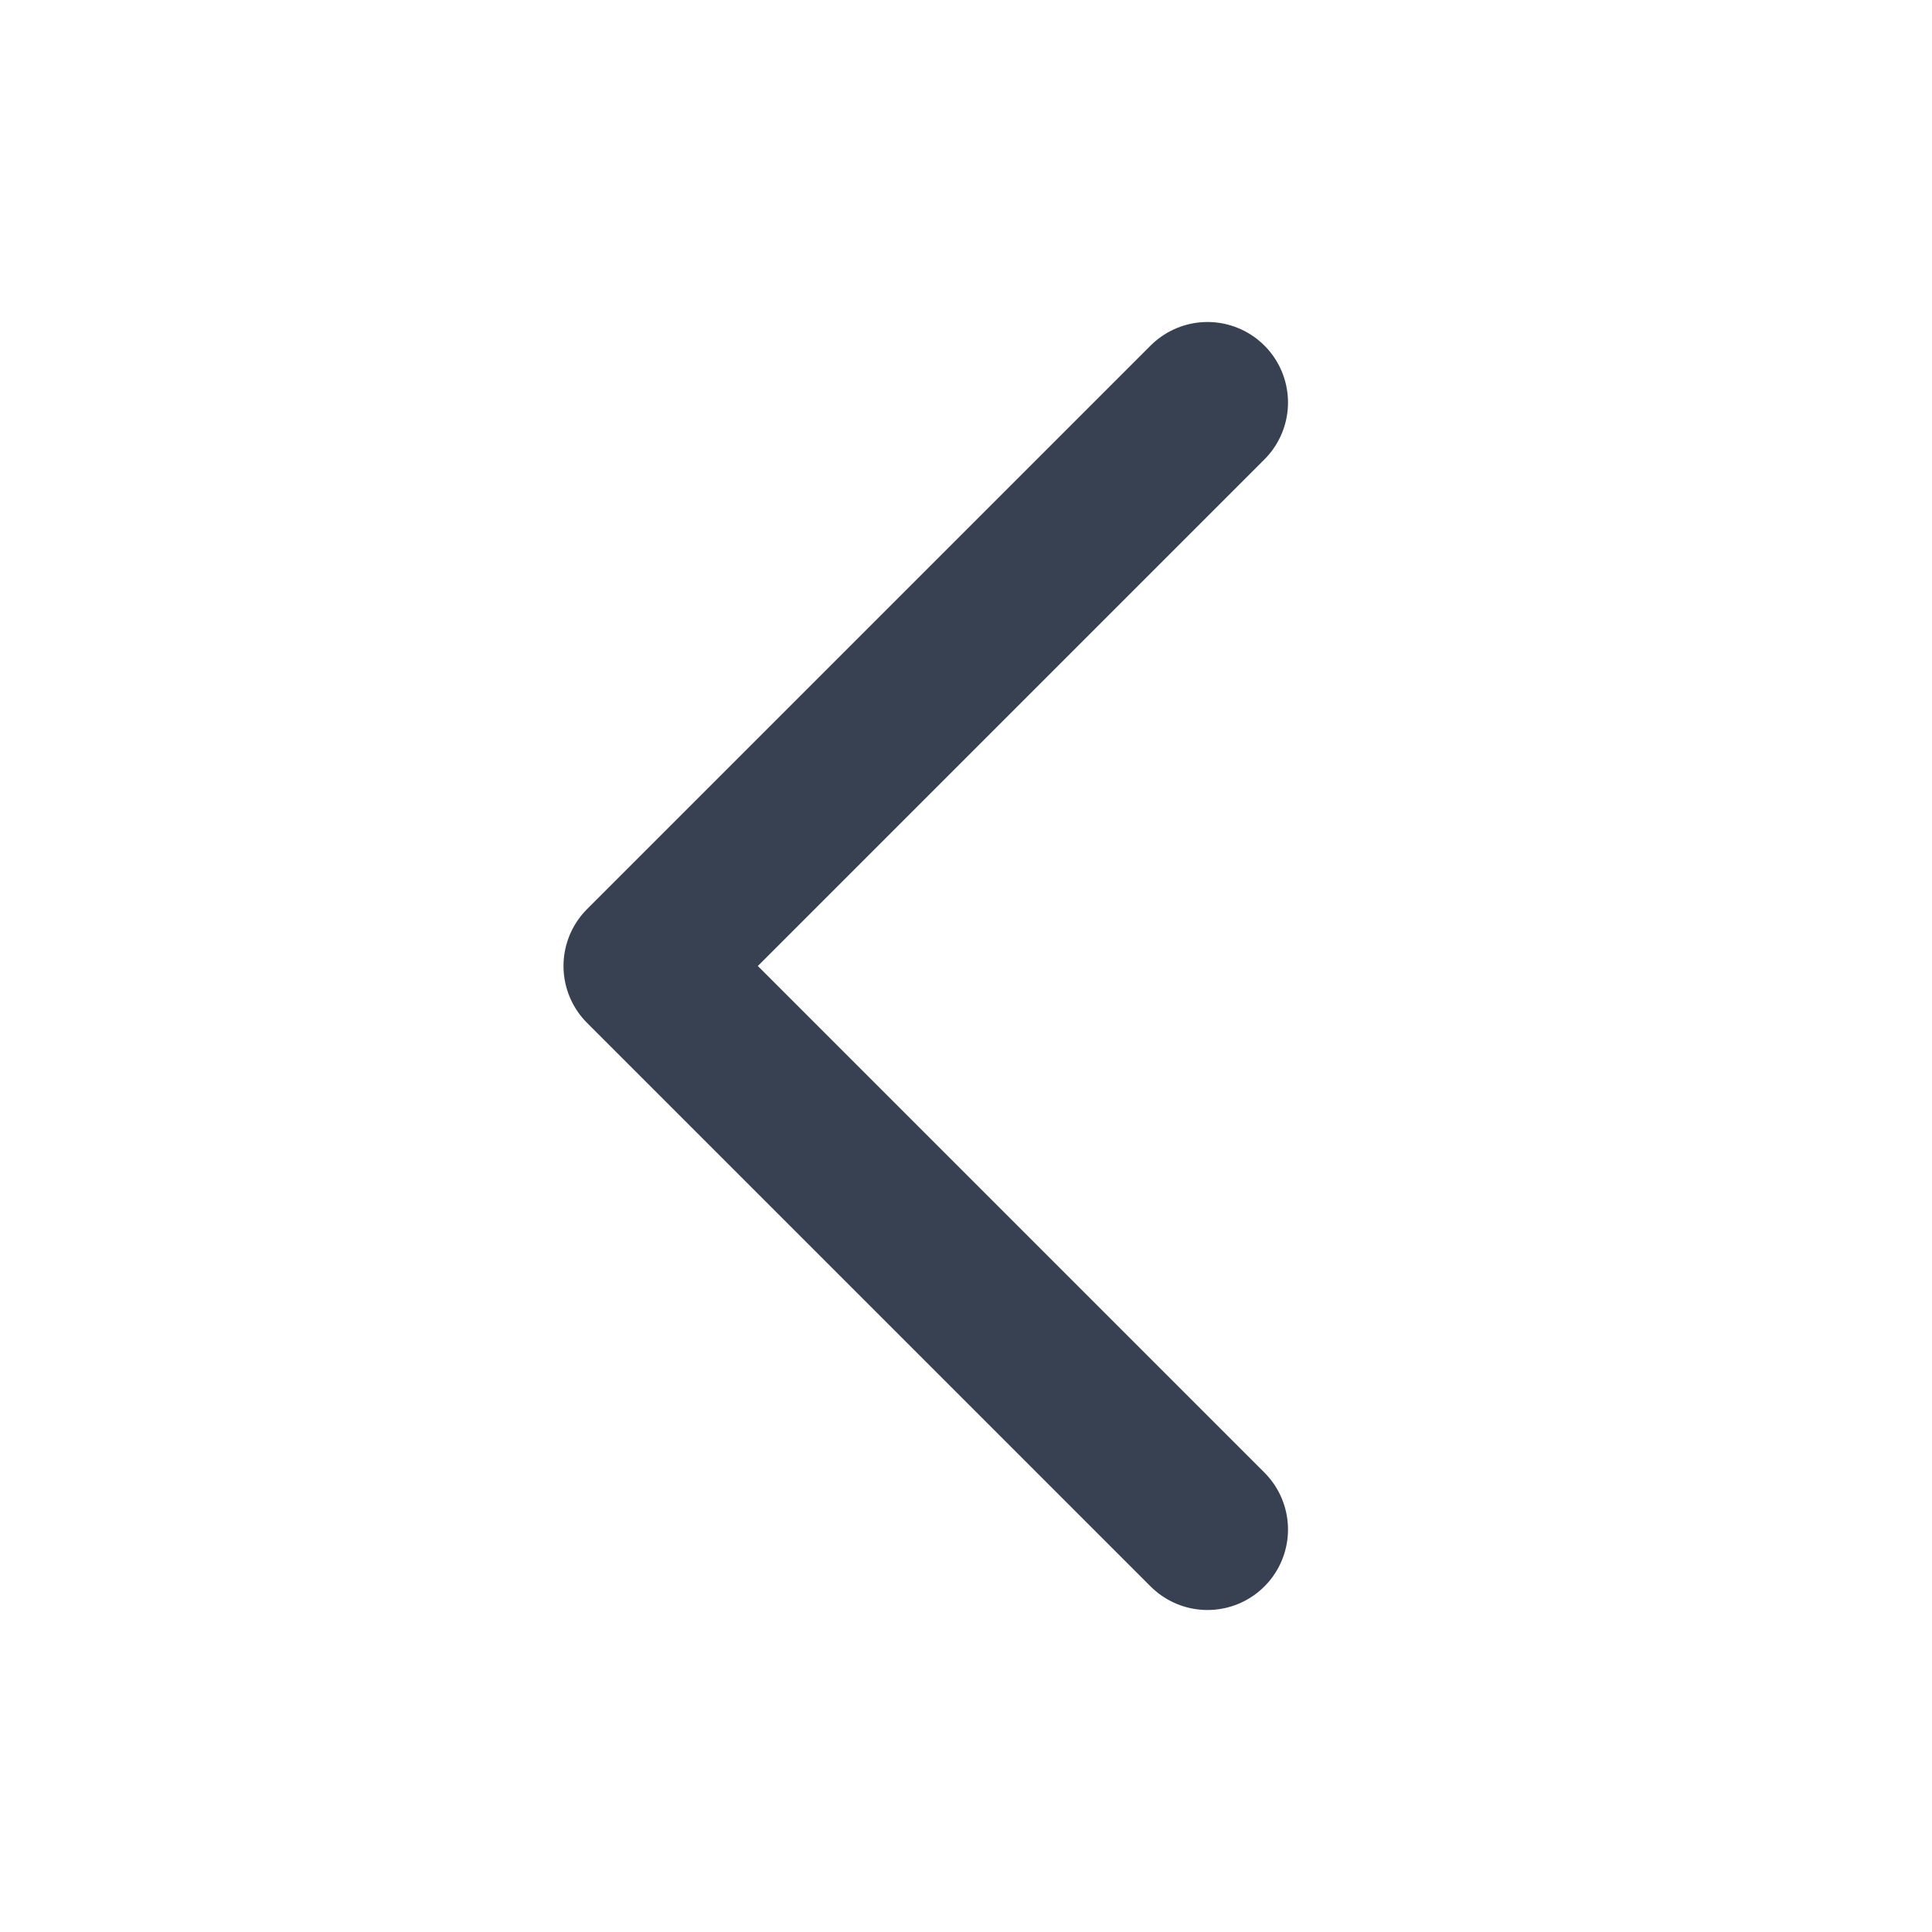
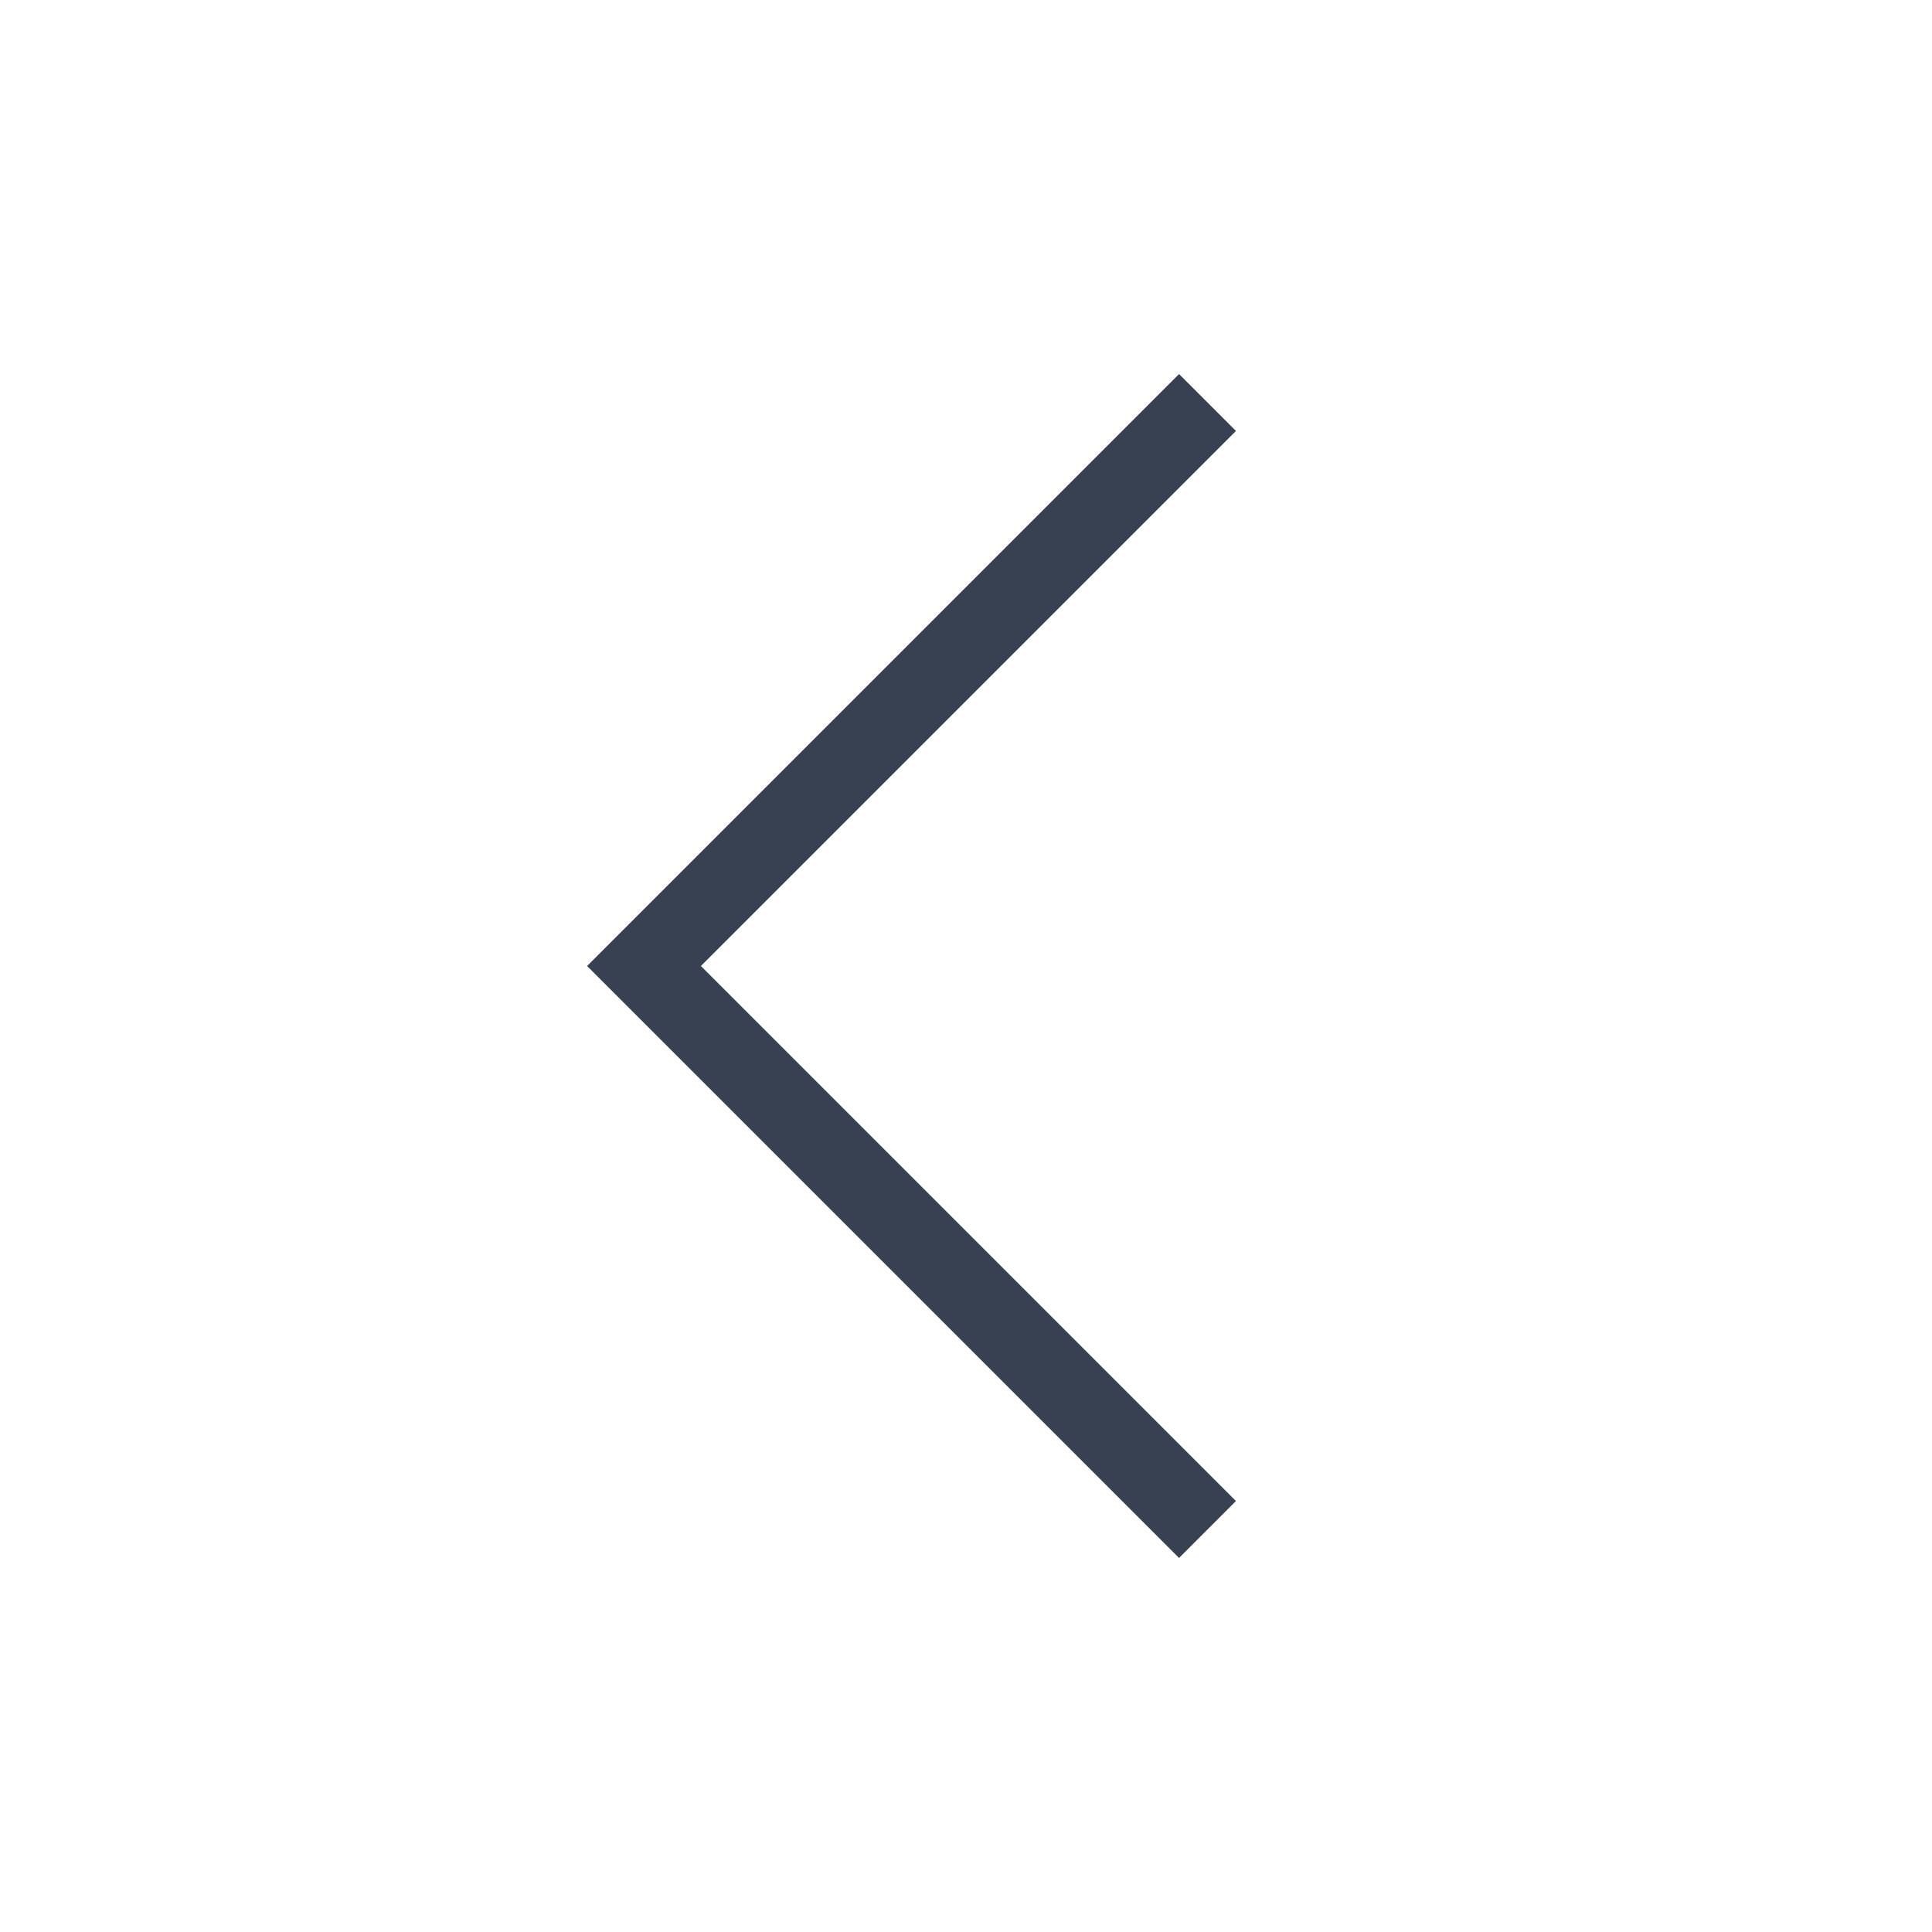
<svg xmlns="http://www.w3.org/2000/svg" className="h-5 w-5" fill="none" viewBox="0 0 24 24" stroke="rgb(55 65 81)">
-   <path stroke-linecap="round" stroke-linejoin="round" stroke-width="2" d="M15 19l-7-7 7-7" />
+   <path strokeLinecap="round" strokeLinejoin="round" strokeWidth="2" d="M15 19l-7-7 7-7" />
</svg>
